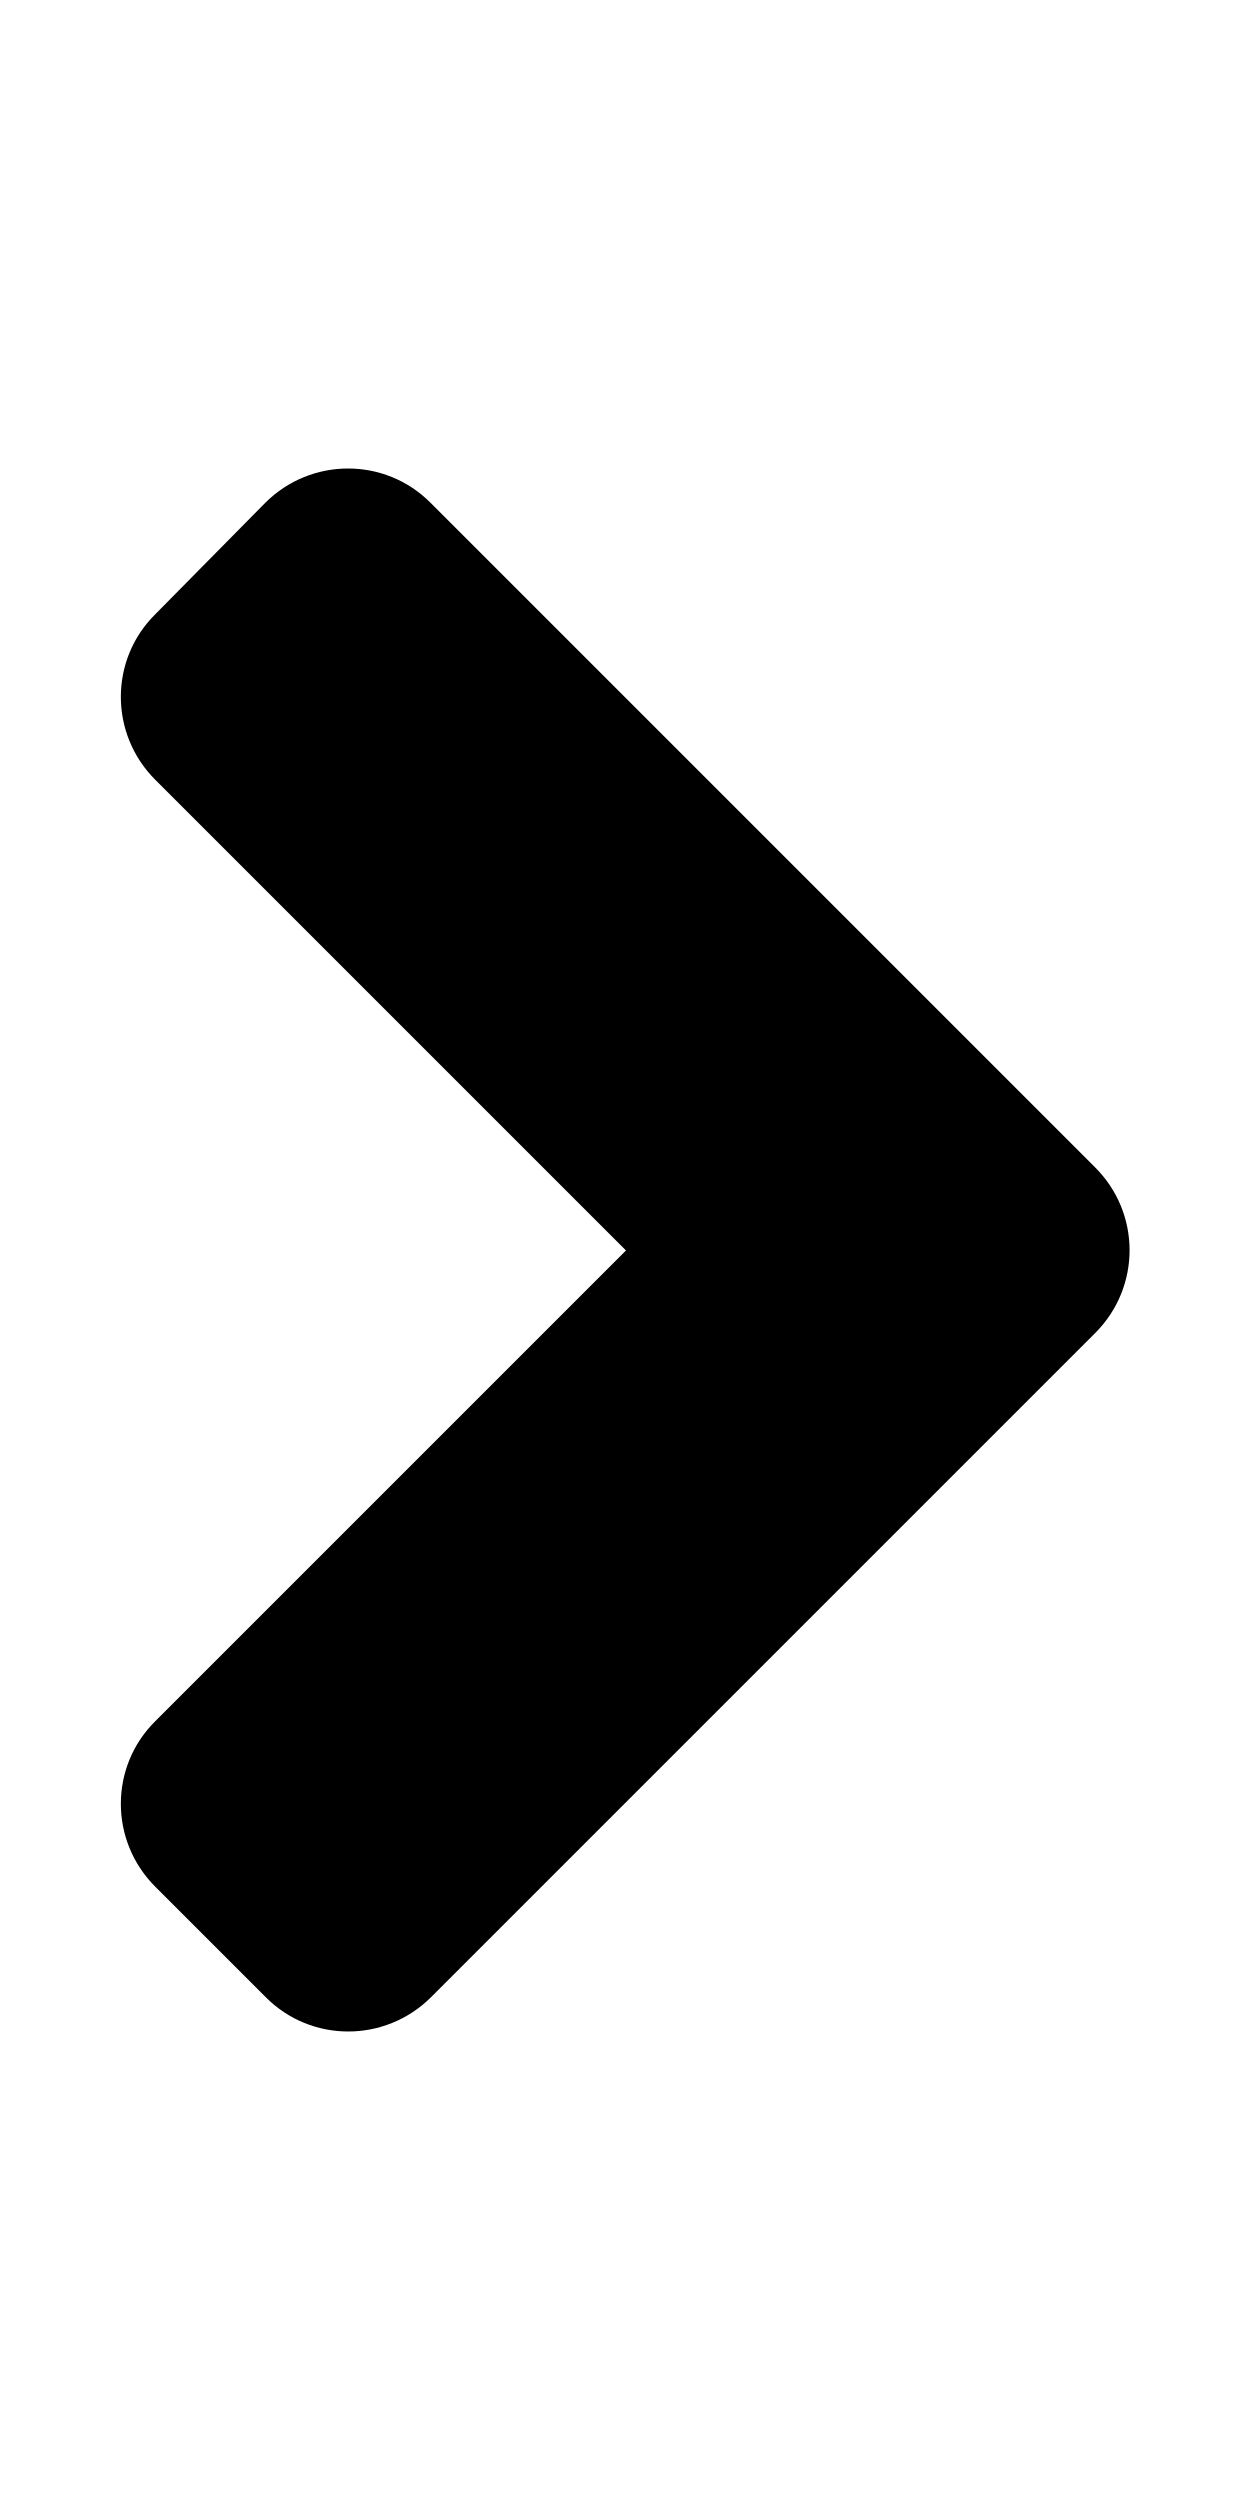
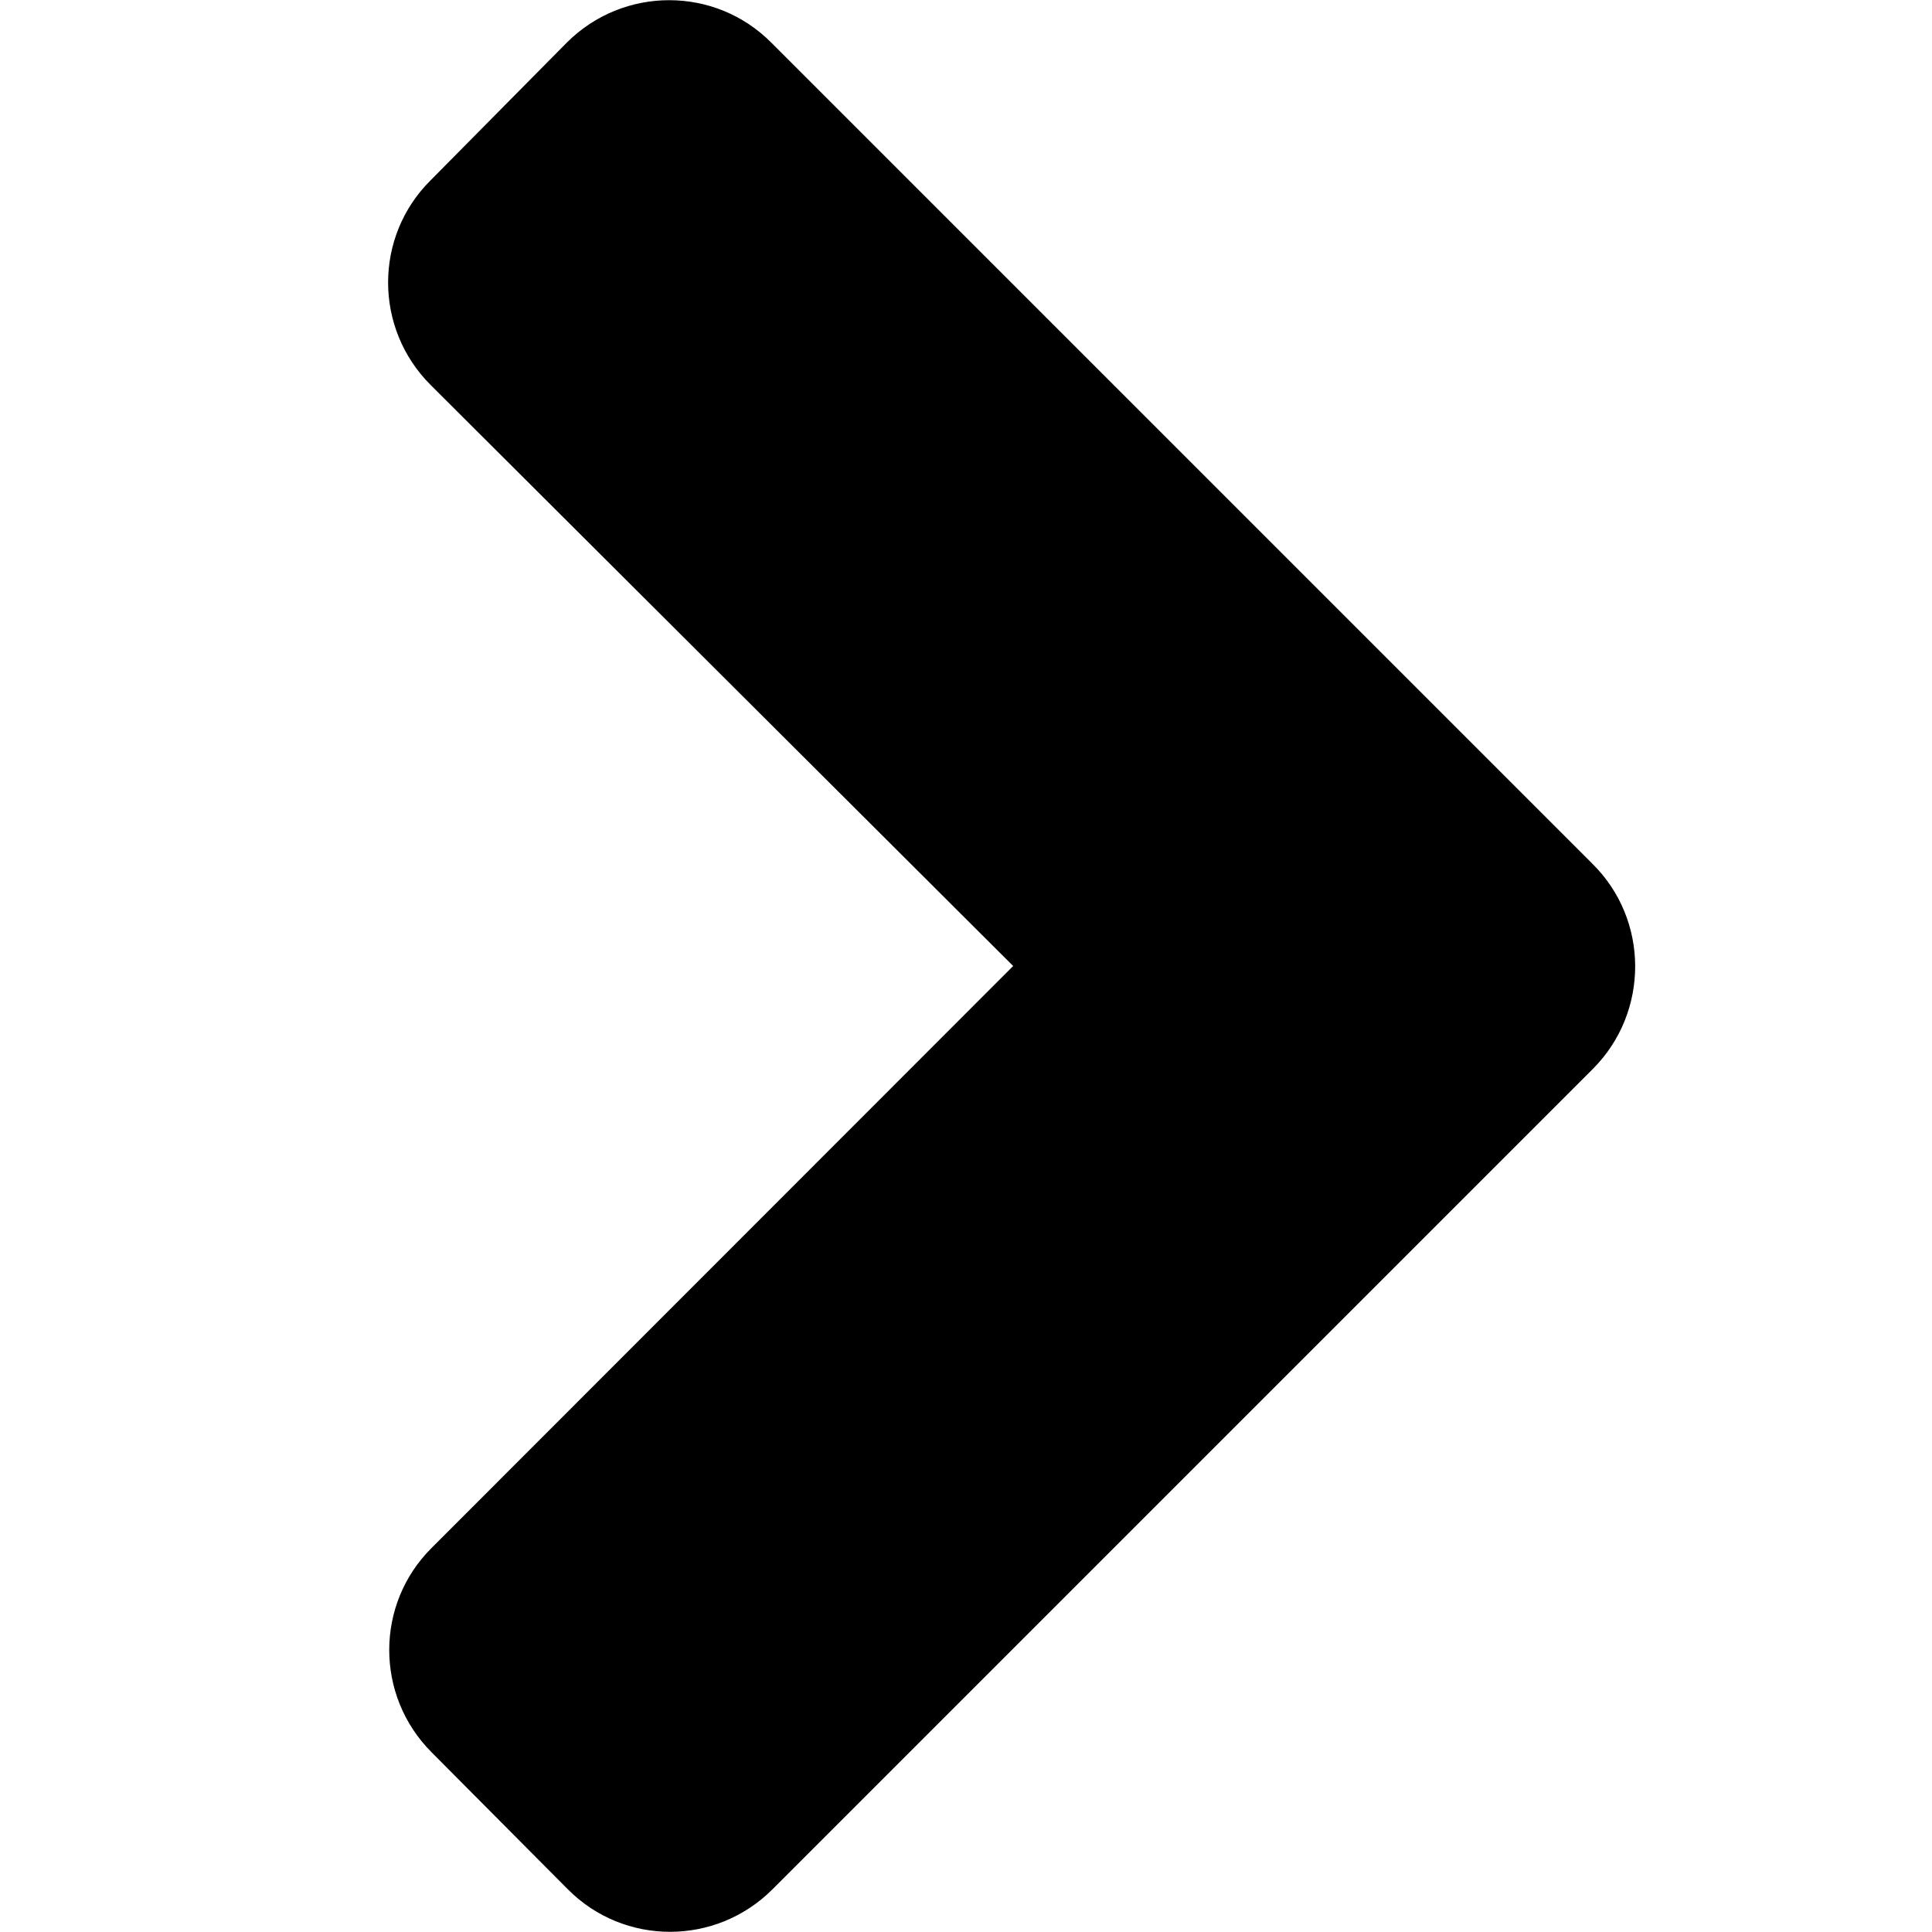
- <svg xmlns="http://www.w3.org/2000/svg" viewBox="0 0 256 512">
-   <path d="M224.3 273l-136 136c-9.4 9.4-24.6 9.4-33.9 0l-22.6-22.6c-9.4-9.4-9.4-24.6 0-33.9l96.4-96.4-96.4-96.4c-9.4-9.4-9.4-24.6 0-33.9L54.3 103c9.4-9.4 24.6-9.4 33.9 0l136 136c9.5 9.4 9.5 24.6.1 34z" />
+ <svg xmlns="http://www.w3.org/2000/svg" version="1.1" id="Calque_1" x="0px" y="0px" viewBox="0 0 512 512" enable-background="new 0 0 512 512" xml:space="preserve">
+   <path d="M422.2,283.2L204.7,500.7c-15,15-39.3,15-54.2,0l-36.1-36.3c-15-15-15-39.3,0-54.2L268.5,256L114.1,102  c-15-15-15-39.3,0-54.2l36.1-36.5c15-15,39.3-15,54.2,0l217.5,217.5C437.1,243.7,437.1,268.2,422.2,283.2z" />
</svg>
